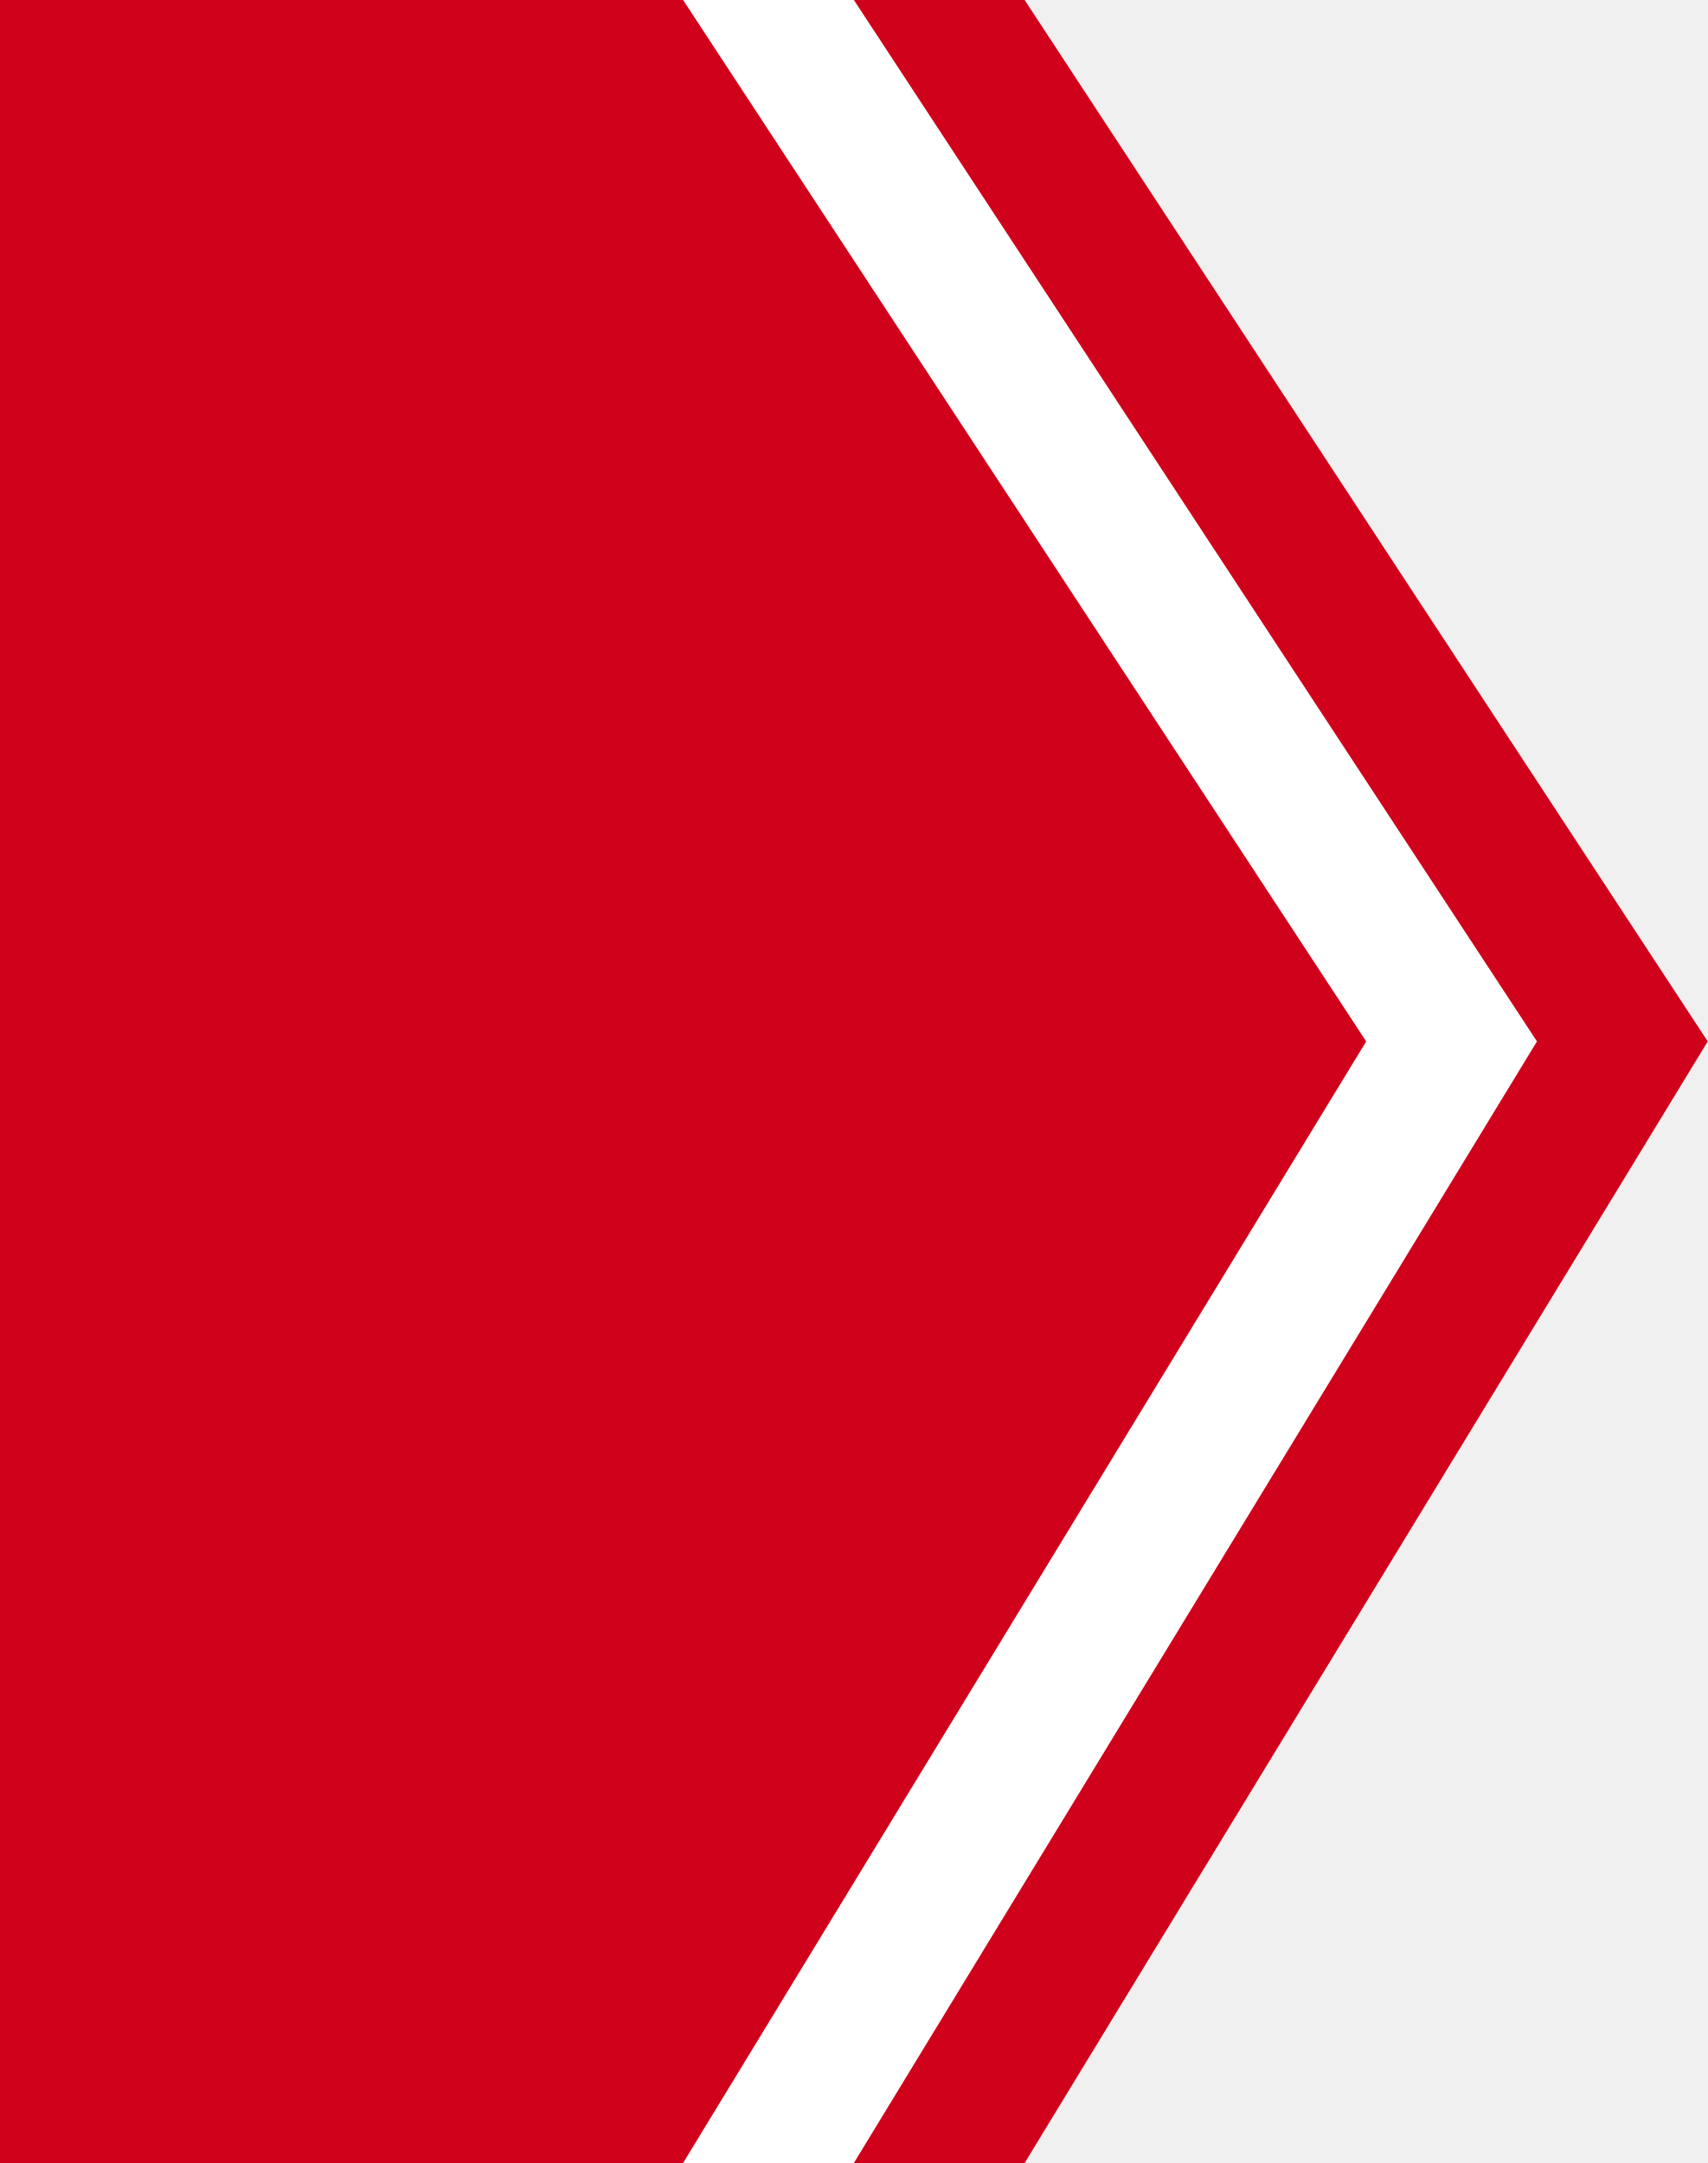
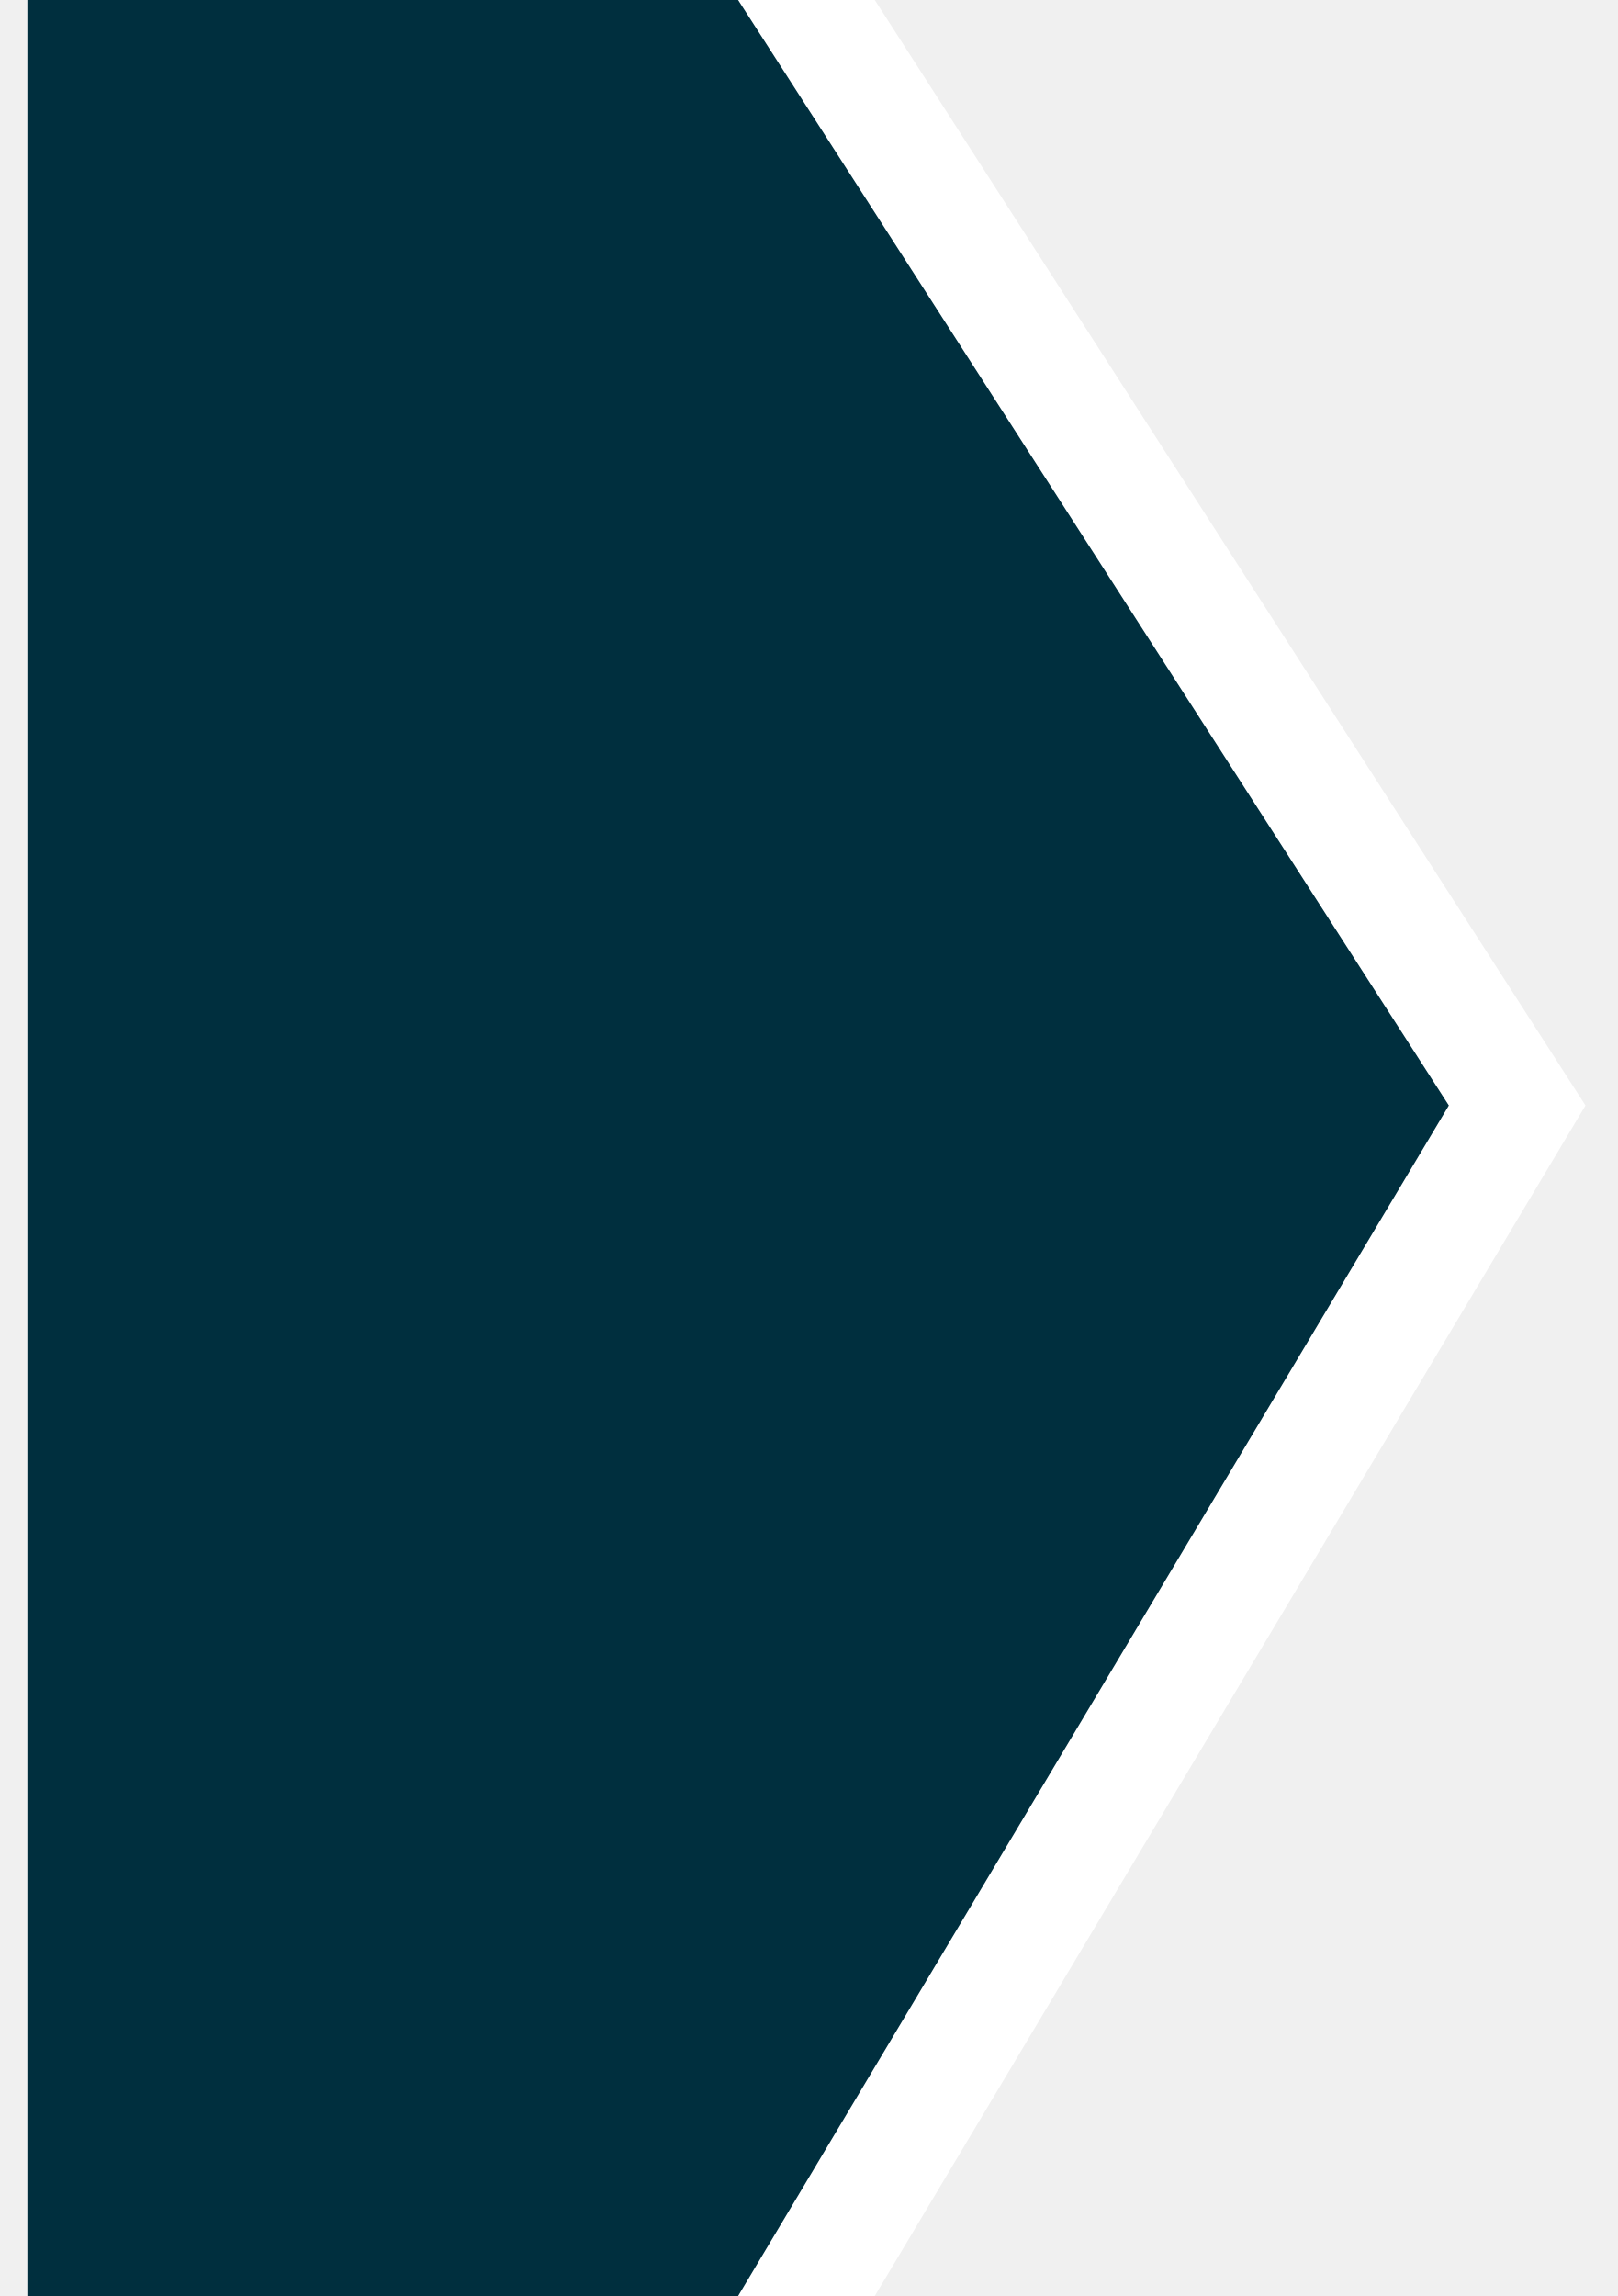
- <svg xmlns="http://www.w3.org/2000/svg" width="30px" height="38px" viewBox="0 0 30 38" version="1.1">
-   <g id="Page-1" stroke="none" stroke-width="1" fill="none" fill-rule="evenodd">
-     <g id="arrows" transform="translate(0, -8)" fill-rule="nonzero">
-       <g id="pijl-rechts" transform="translate(10, 8)">
-         <polygon id="geef-me-kleur" fill="#D0021B" points="-4 0 8 0 20 18.296 8 38 -4 38" />
-         <polygon id="maak-me-wit" fill="#FFFFFF" points="-7 0 5 0 17 18.296 5 38 -7 38" />
-         <polygon id="geef-me-kleur" fill="#D0021B" points="-10 0 2 0 14 18.296 2 38 -10 38" />
-       </g>
-     </g>
+ <svg xmlns="http://www.w3.org/2000/svg" height="44" viewBox="0 0 31 44" width="31">
+   <g fill="none" transform="translate(4)">
+     <path d="m-.856 0h13.622l13.622 21.185-13.622 22.815h-13.622z" fill="#fff" />
+     <path d="m-3.475 0h13.622l13.622 21.185-13.622 22.815h-13.622z" fill="#002f3e" />
  </g>
</svg>
